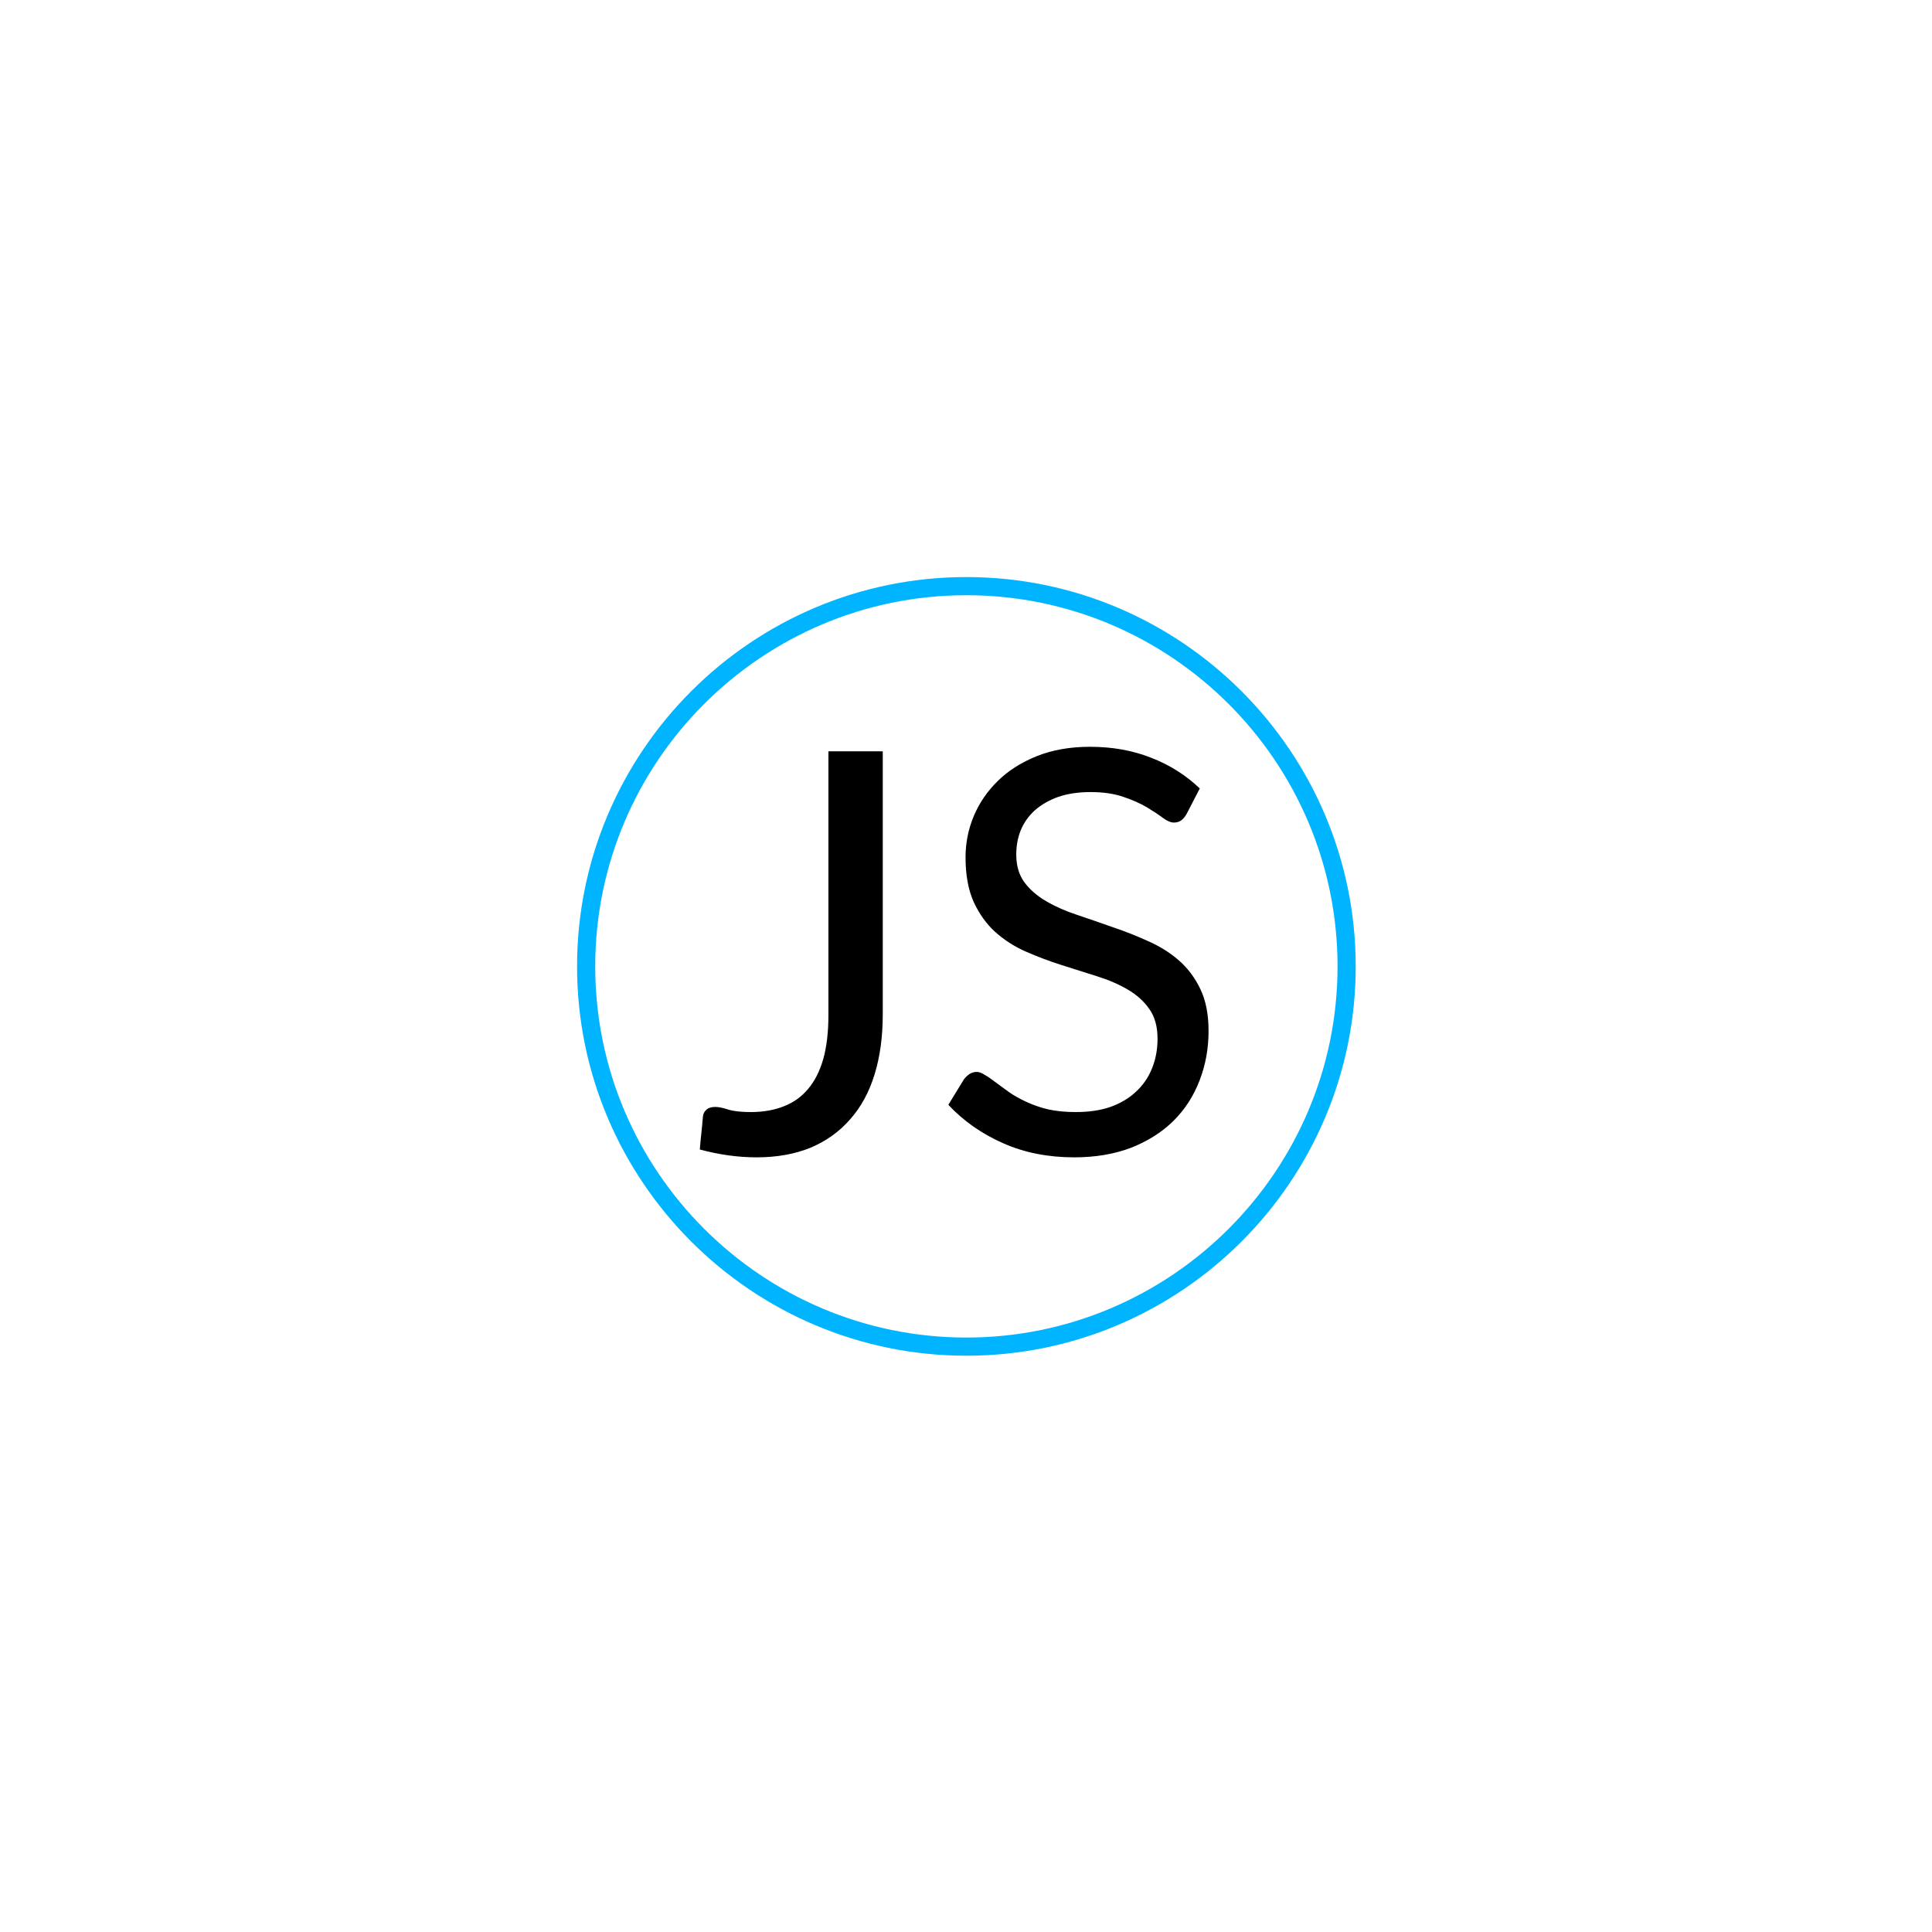
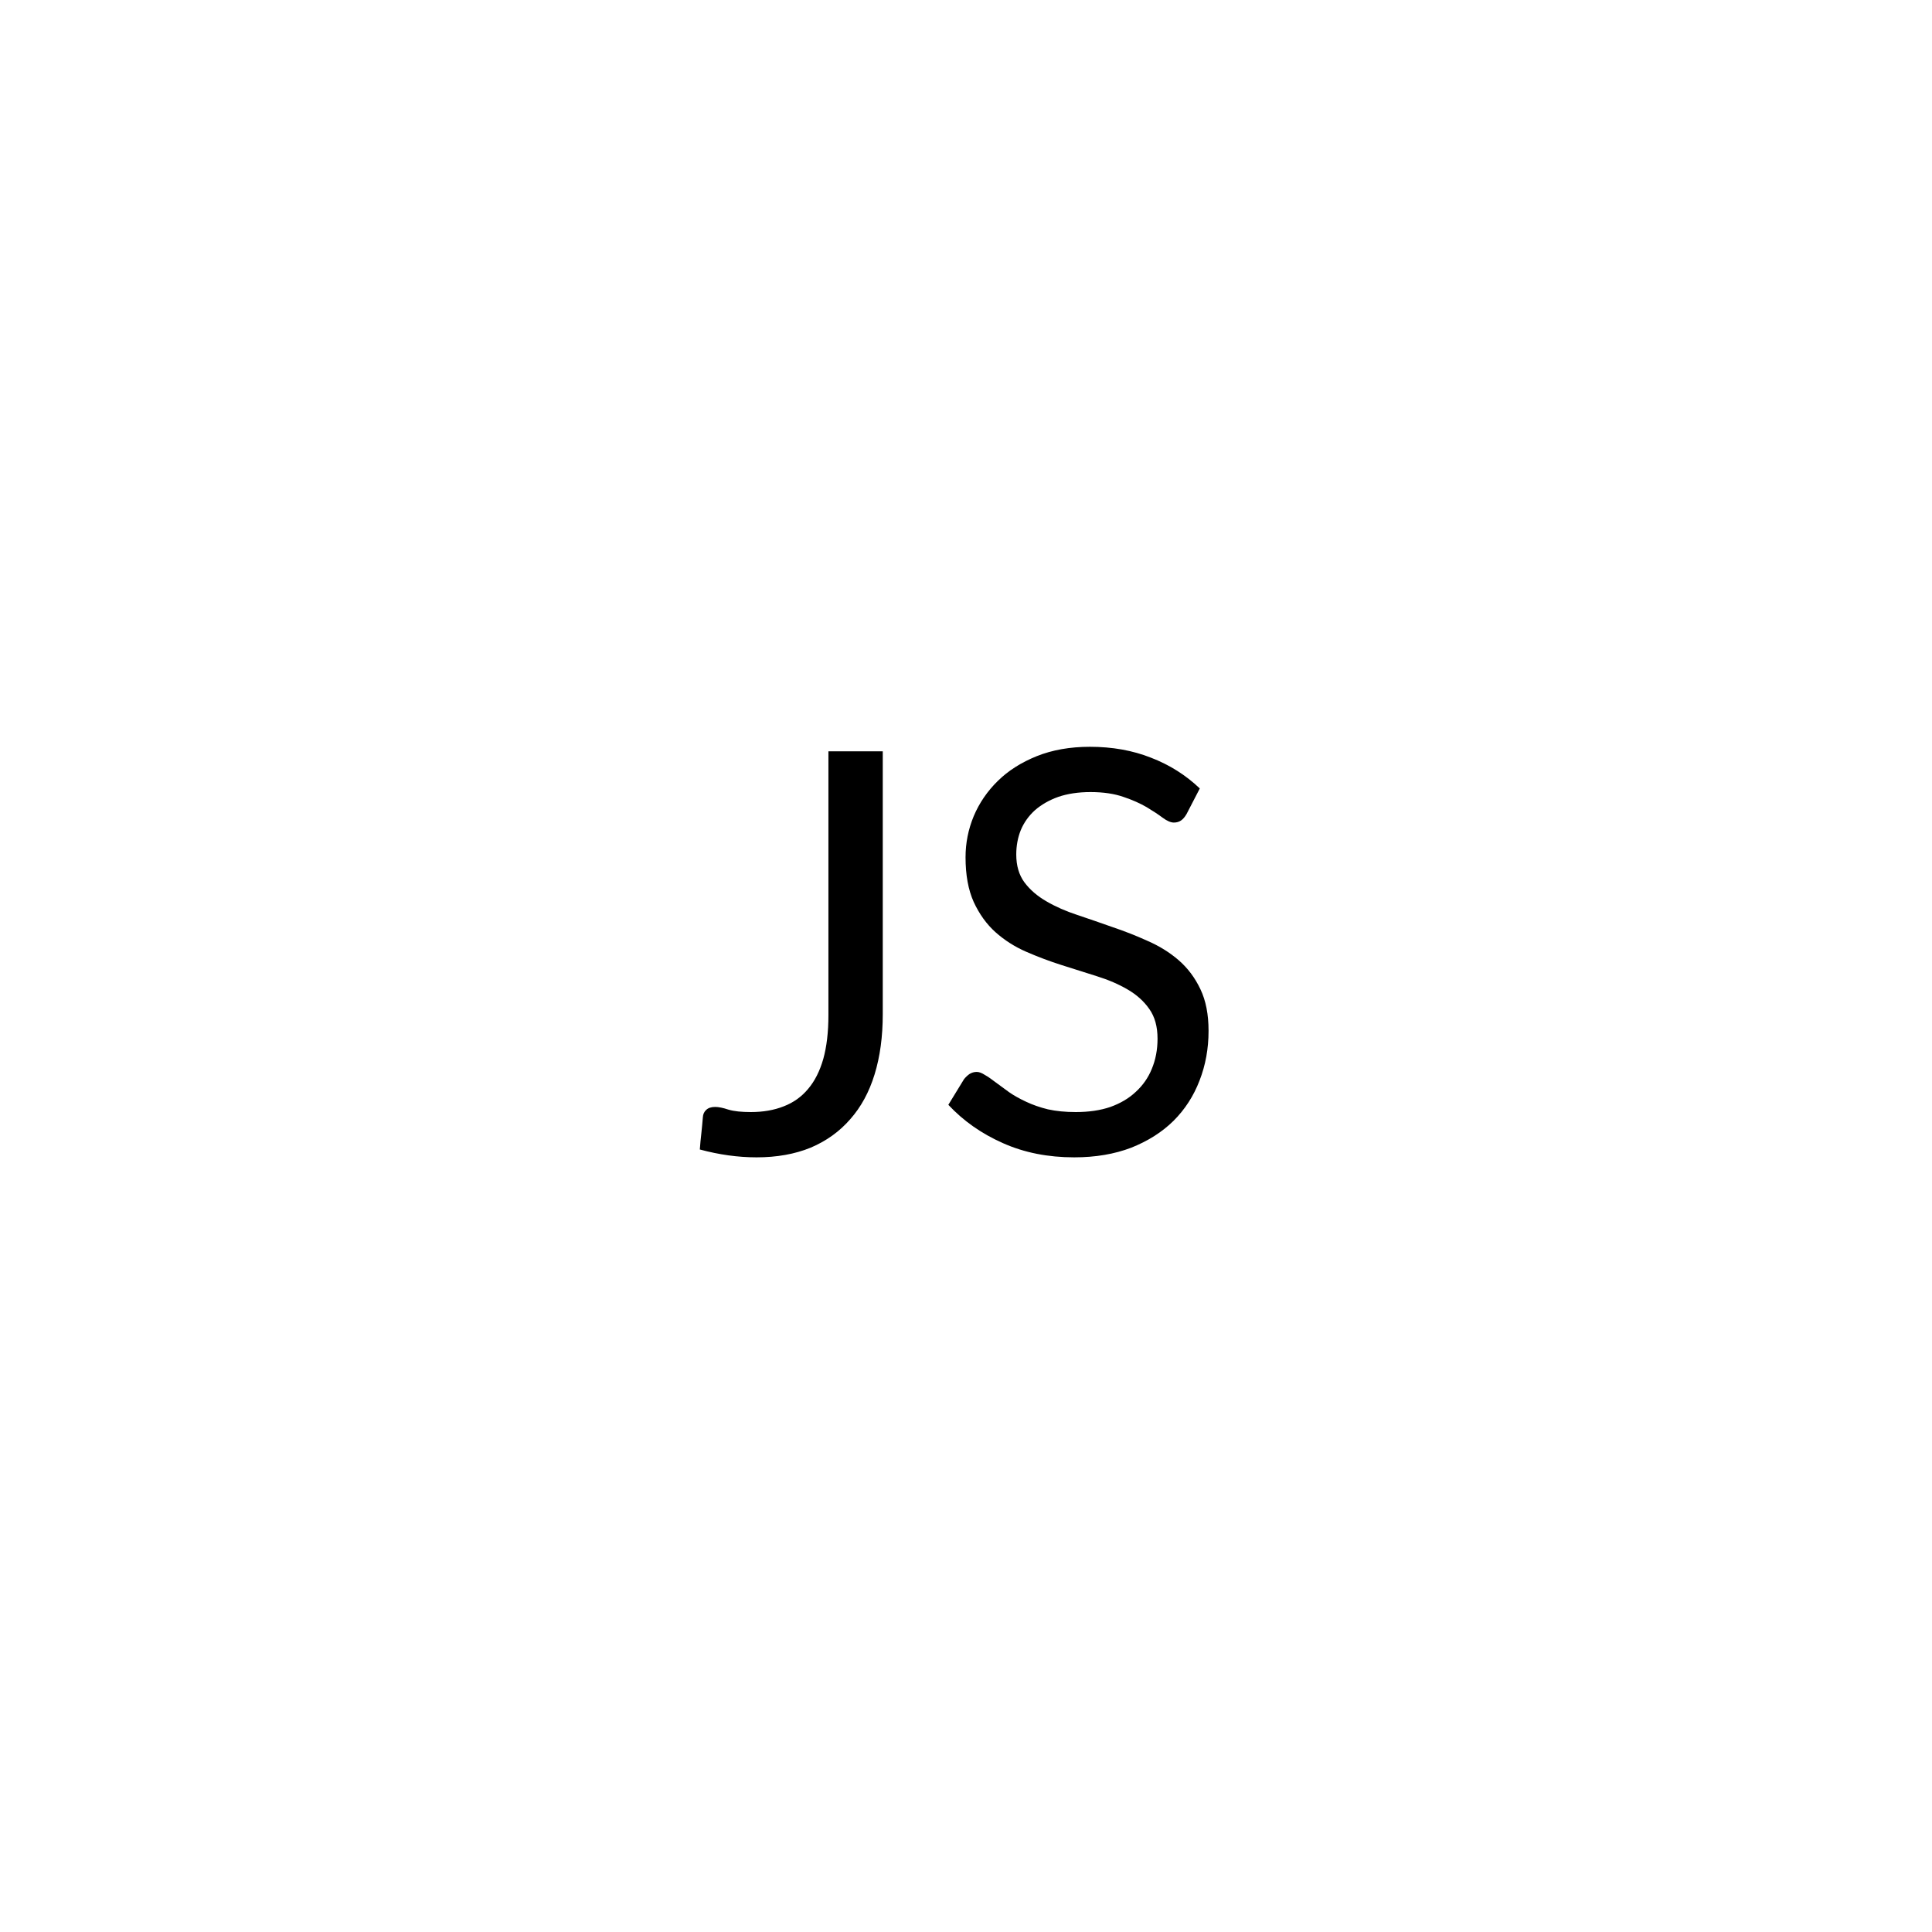
<svg xmlns="http://www.w3.org/2000/svg" version="1.1" width="100" height="100" viewBox="0 0 100 100" xml:space="preserve">
  <defs>
</defs>
  <rect x="0" y="0" width="100%" height="100%" fill="transparent" />
  <g transform="matrix(0 0 0 0 0 0)" id="05f21735-d0d6-4539-9e8a-69a9cf645d4e">
</g>
  <g transform="matrix(1 0 0 1 50 50)" id="32761498-b92a-4748-b8c8-2b6321c5b207">
    <rect style="stroke: none; stroke-width: 1; stroke-dasharray: none; stroke-linecap: butt; stroke-dashoffset: 0; stroke-linejoin: miter; stroke-miterlimit: 4; fill: rgb(255,255,255); fill-opacity: 0; fill-rule: nonzero; opacity: 1;" vector-effect="non-scaling-stroke" x="-50" y="-50" rx="0" ry="0" width="100" height="100" />
  </g>
  <g transform="matrix(0.47 0 0 0.47 50.02 50.02)">
-     <path style="stroke: rgb(42,204,212); stroke-width: 0; stroke-dasharray: none; stroke-linecap: butt; stroke-dashoffset: 0; stroke-linejoin: miter; stroke-miterlimit: 4; fill: rgb(0,180,255); fill-rule: nonzero; opacity: 1;" vector-effect="non-scaling-stroke" transform=" translate(-50, -50)" d="M 50 92.875 C 26.358 92.875 7.125 73.642 7.125 50 C 7.125 26.358 26.358 7.125 50 7.125 C 73.642 7.125 92.875 26.358 92.875 50 C 92.875 73.642 73.642 92.875 50 92.875 z M 50 9.125 C 27.461 9.125 9.125 27.461 9.125 50 C 9.125 72.538 27.461 90.875 50 90.875 C 72.538 90.875 90.875 72.538 90.875 50 C 90.875 27.461 72.538 9.125 50 9.125 z" stroke-linecap="round" />
+     <path style="stroke: rgb(42,204,212); stroke-width: 0; stroke-dasharray: none; stroke-linecap: butt; stroke-dashoffset: 0; stroke-linejoin: miter; stroke-miterlimit: 4; fill: rgb(255,255,255); fill-rule: nonzero; opacity: 1;" vector-effect="non-scaling-stroke" transform=" translate(-50, -50)" d="M 50 92.875 C 26.358 92.875 7.125 73.642 7.125 50 C 7.125 26.358 26.358 7.125 50 7.125 C 73.642 7.125 92.875 26.358 92.875 50 C 92.875 73.642 73.642 92.875 50 92.875 z M 50 9.125 C 27.461 9.125 9.125 27.461 9.125 50 C 9.125 72.538 27.461 90.875 50 90.875 C 72.538 90.875 90.875 72.538 90.875 50 C 90.875 27.461 72.538 9.125 50 9.125 z" stroke-linecap="round" />
  </g>
  <g transform="matrix(1 0 0 1 50 50.56)" style="" id="c7df5b1c-2782-4b8a-88ba-68a463cd9a6f">
    <text xml:space="preserve" font-family="Lato" font-size="29" font-style="normal" font-weight="400" style="stroke: none; stroke-width: 1; stroke-dasharray: none; stroke-linecap: butt; stroke-dashoffset: 0; stroke-linejoin: miter; stroke-miterlimit: 4; fill: rgb(0,0,0); fill-rule: nonzero; opacity: 1; white-space: pre;">
      <tspan x="-14.12" y="9.11">JS</tspan>
    </text>
  </g>
</svg>
